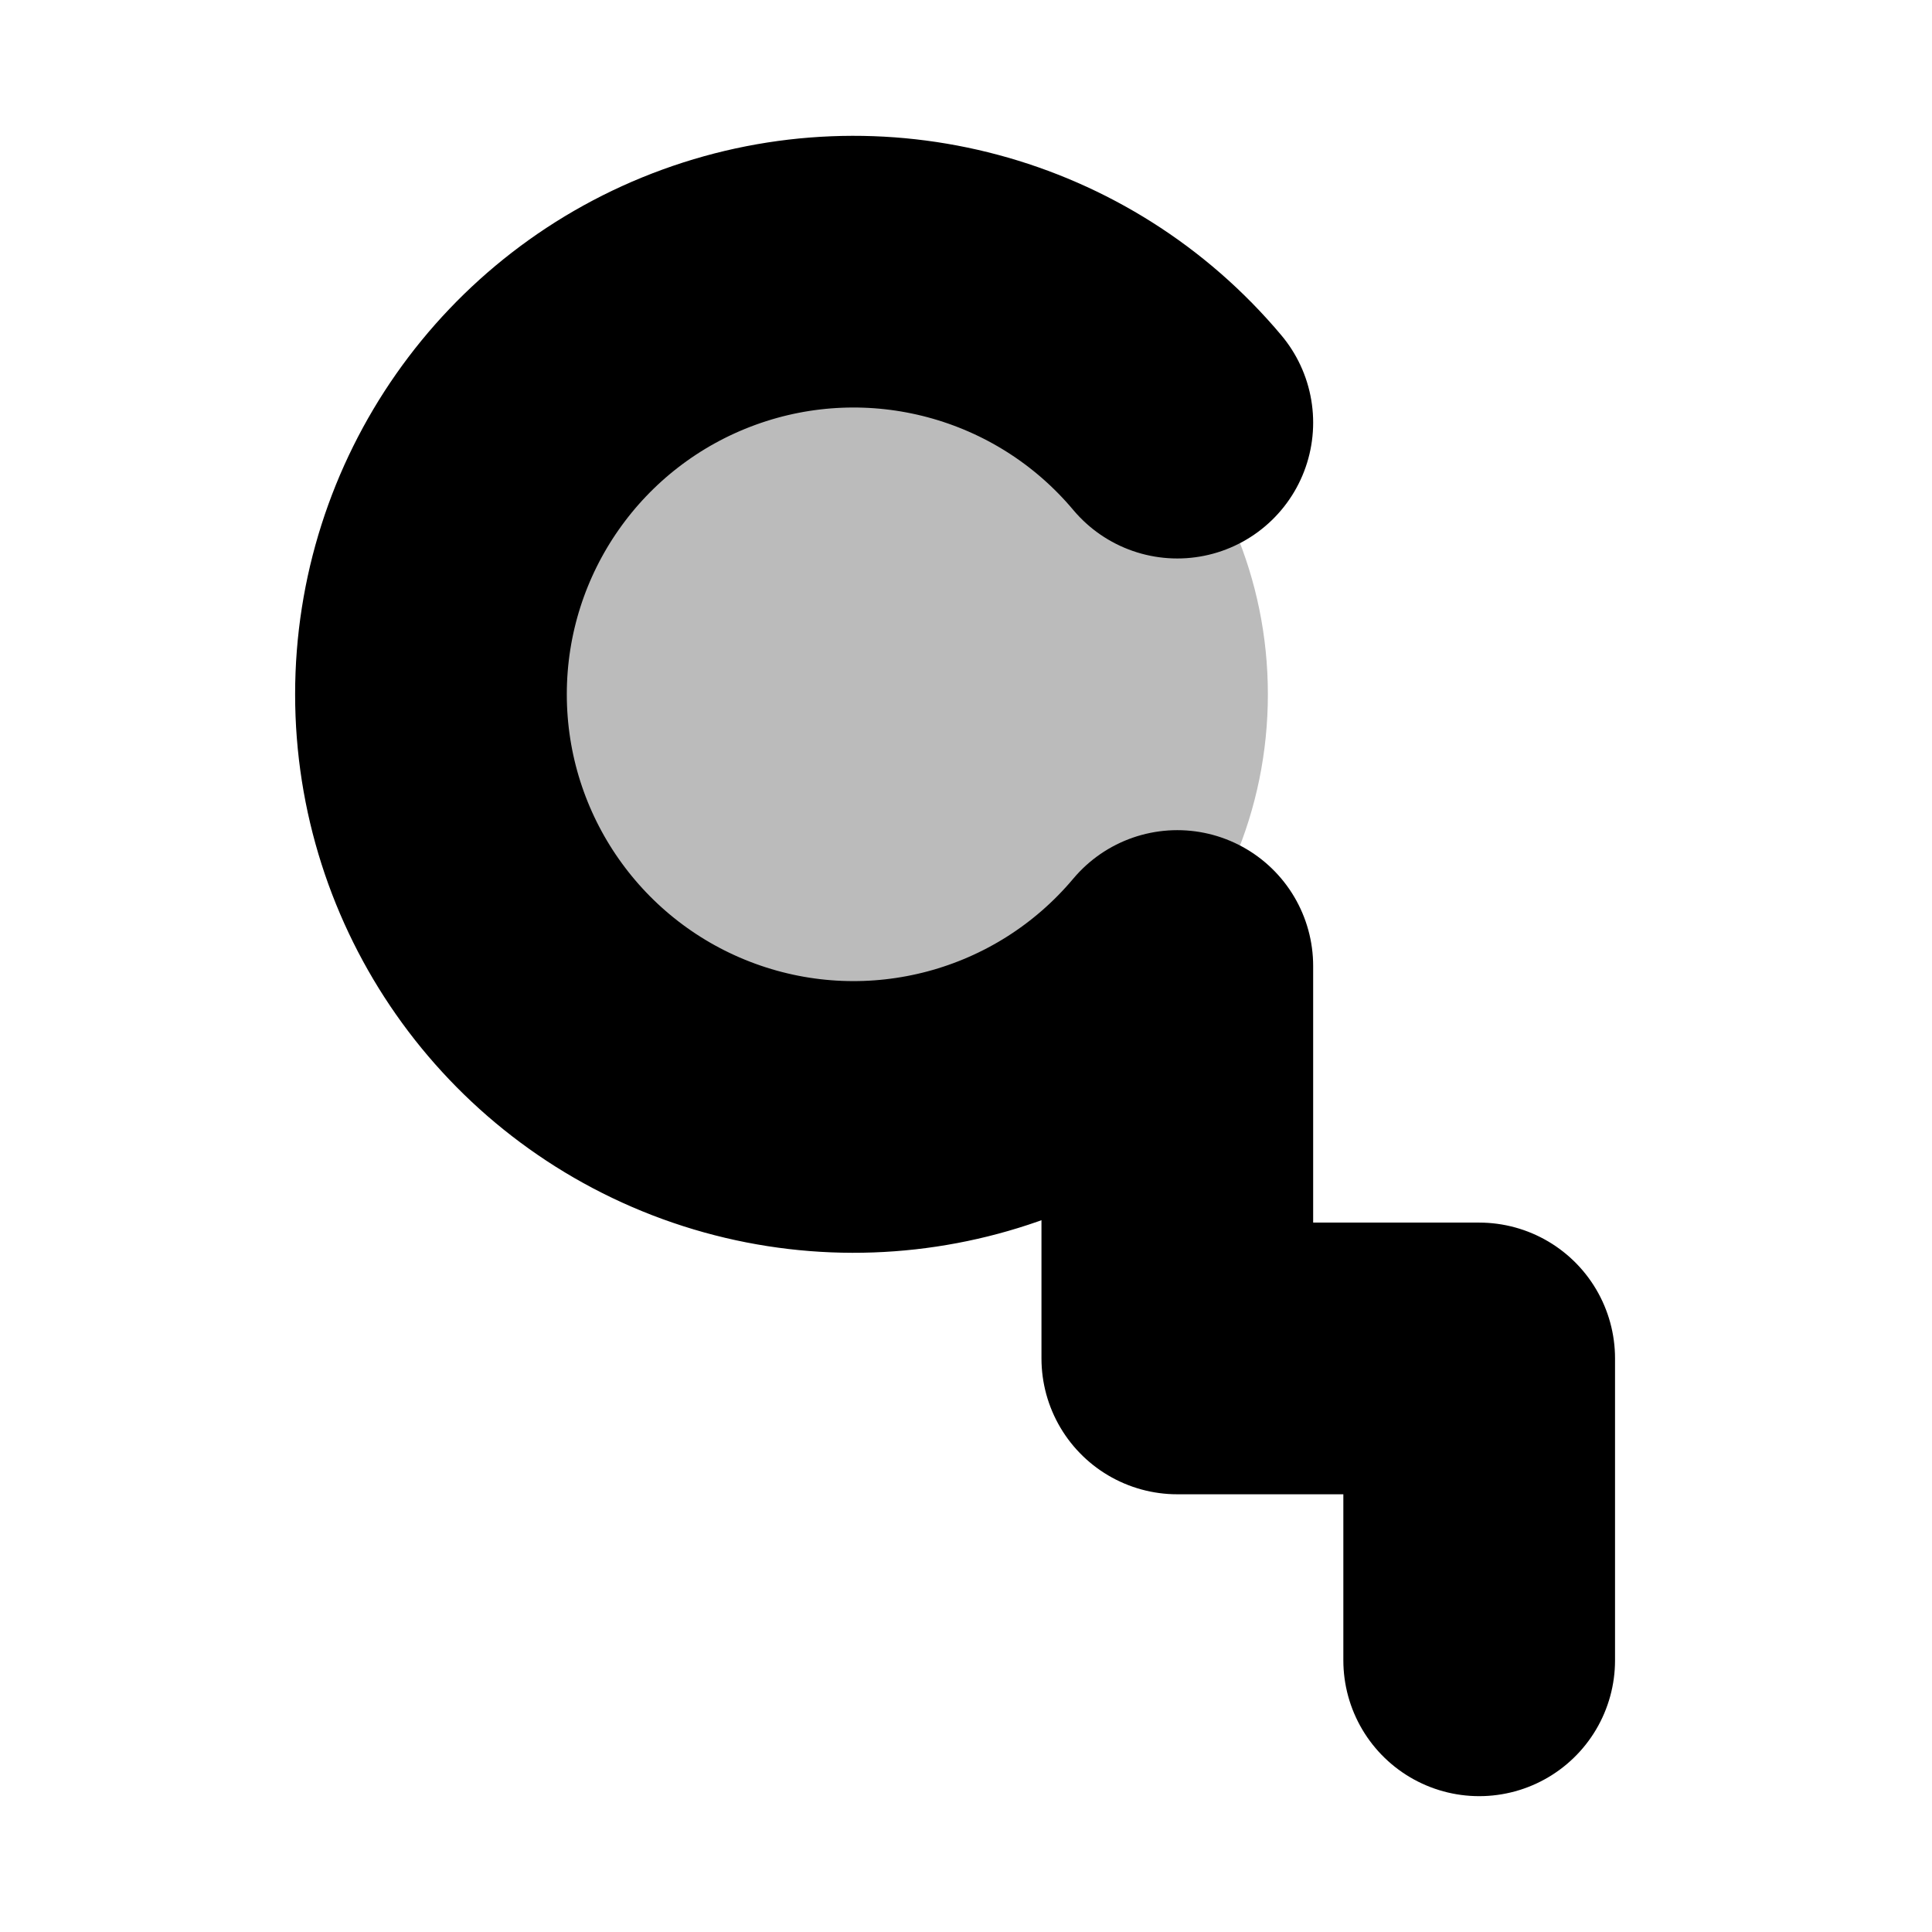
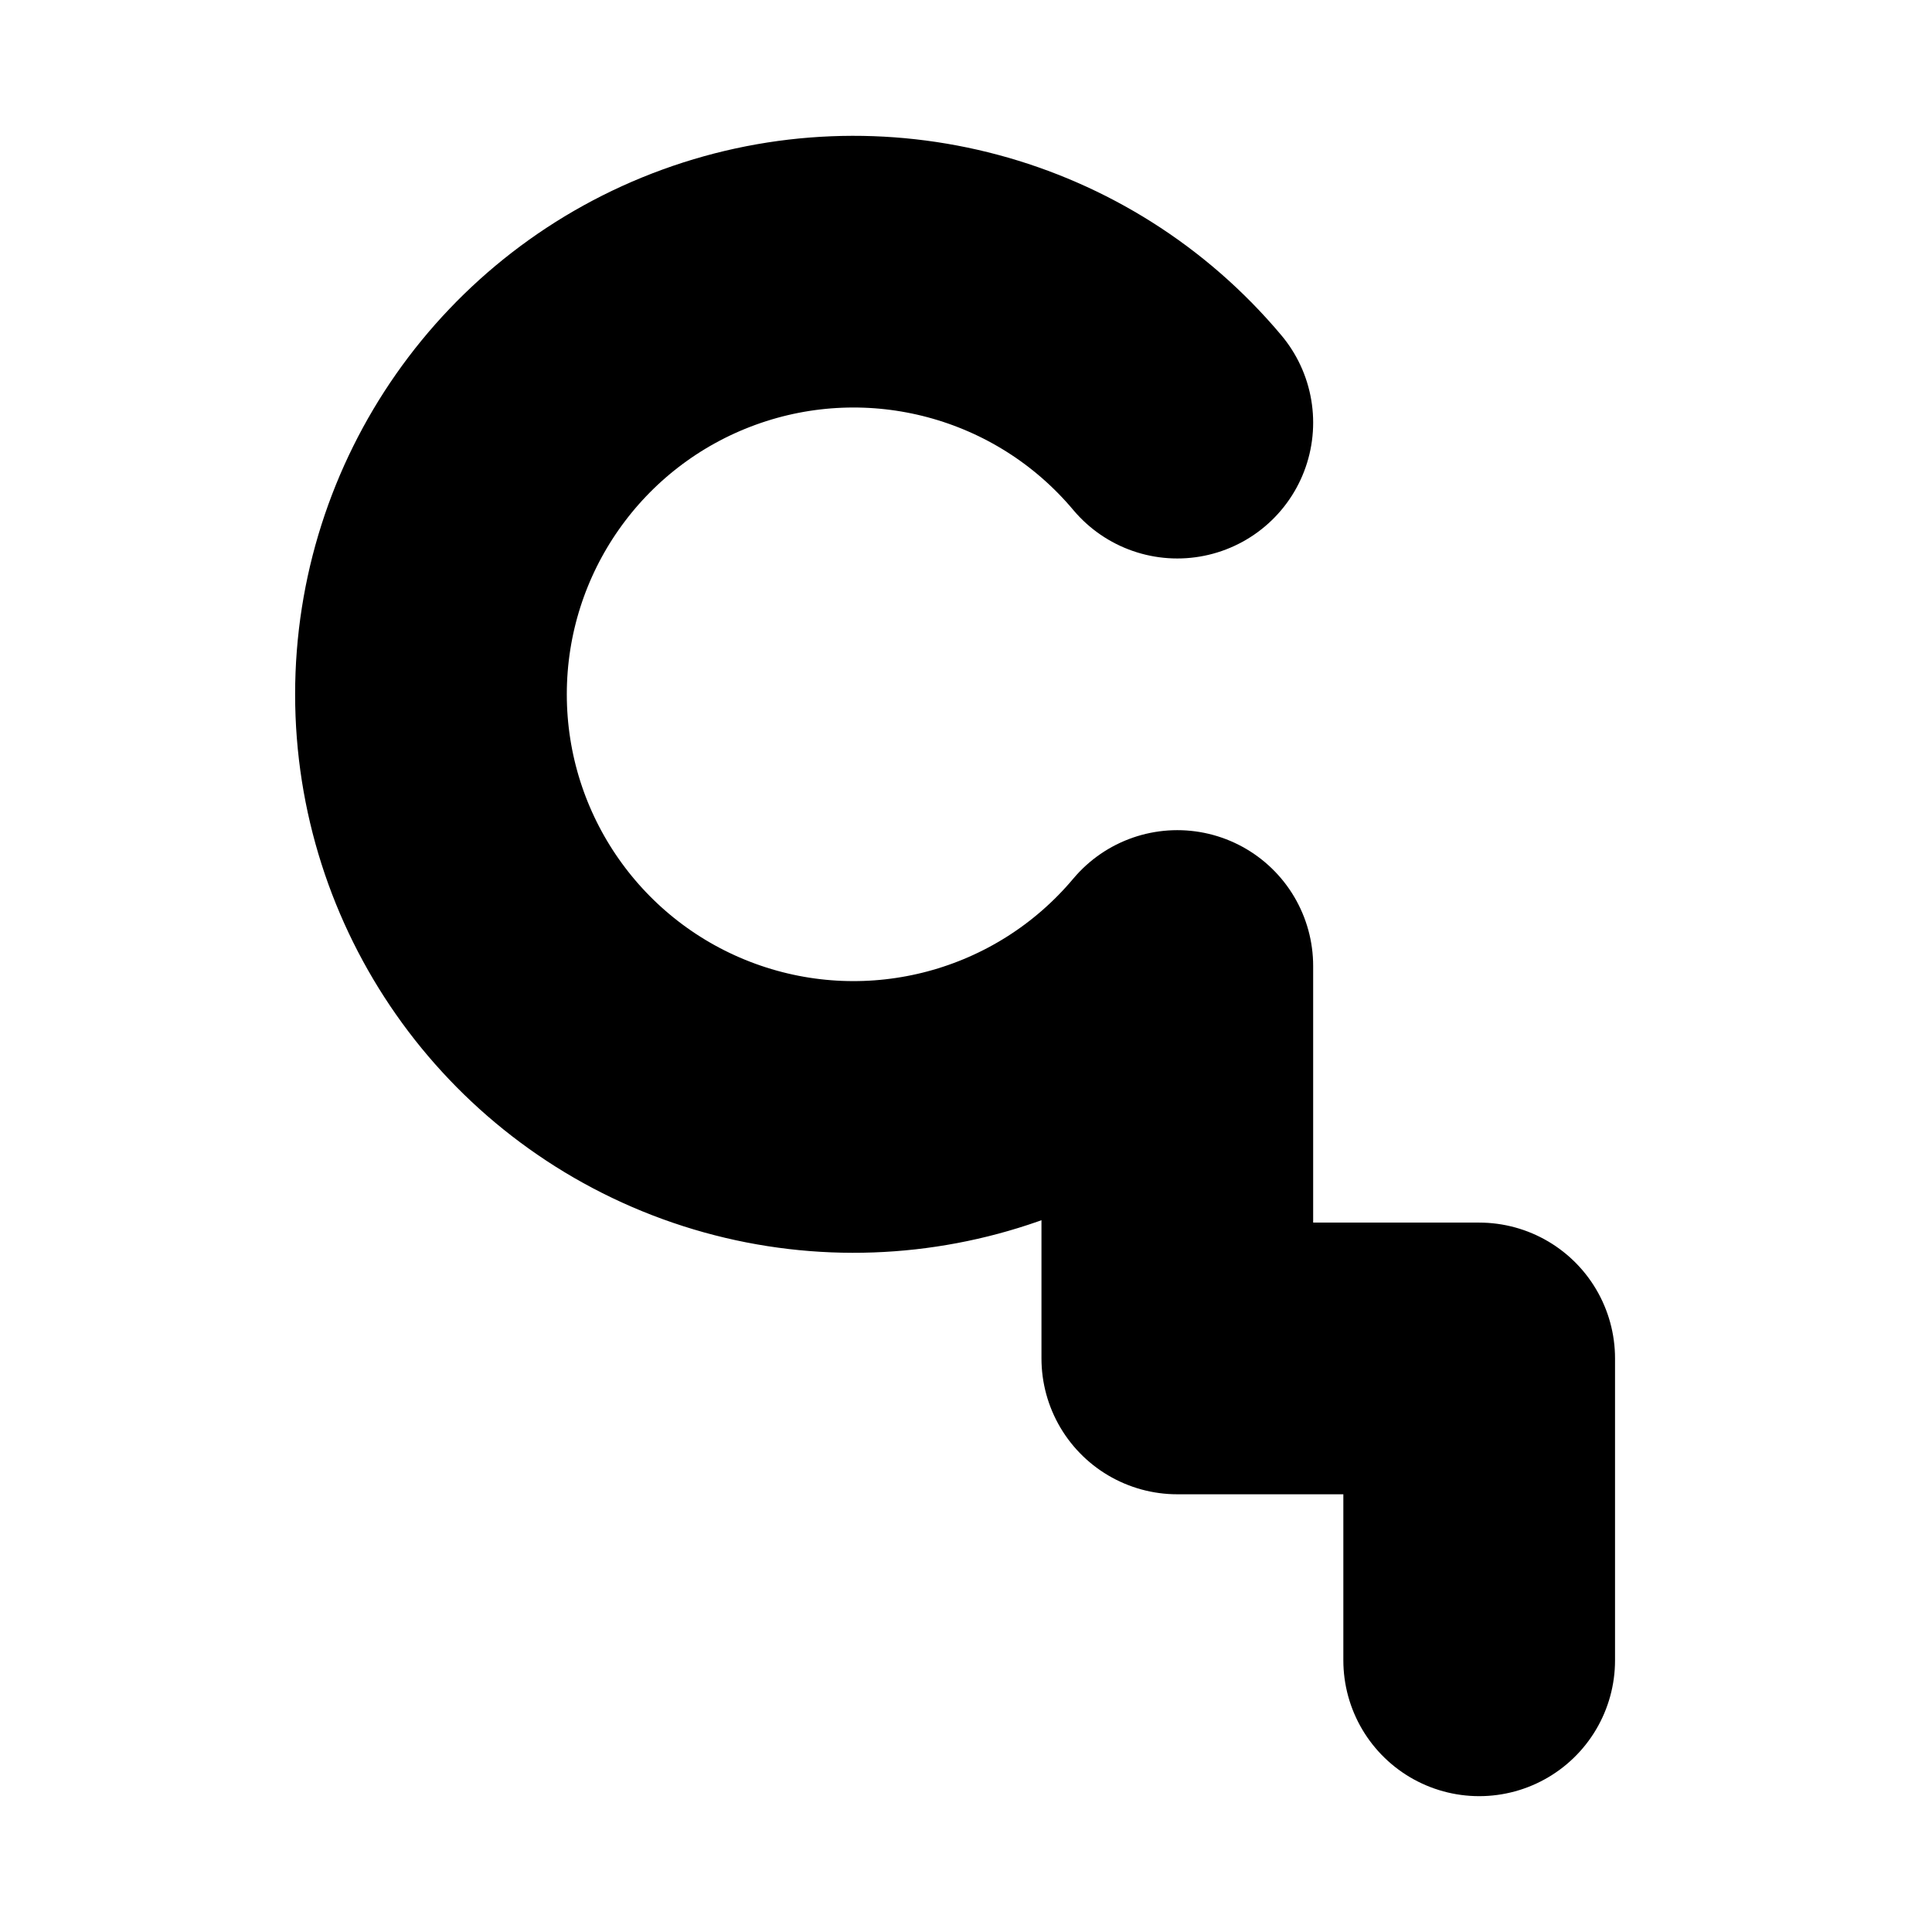
<svg xmlns="http://www.w3.org/2000/svg" width="500" height="500" viewBox="0 0 64 64">
-   <style>@media(prefers-color-scheme:dark){rect{fill:transparent}circle{fill:#fff4}path{stroke:#fff}}</style>
+   <style>@media(prefers-color-scheme:dark){rect{fill:transparent}path{stroke:#fff}}</style>
  <rect x="0" y="0" width="64" height="64" fill="white" />
-   <circle cx="28" cy="23" r="14" fill="#0004" />
  <path d="M39 14 a14 14 0 1 0 0 18 v13 h10 v10" fill="none" stroke="#000" stroke-width="9" stroke-linejoin="round" stroke-linecap="round" />
</svg>
